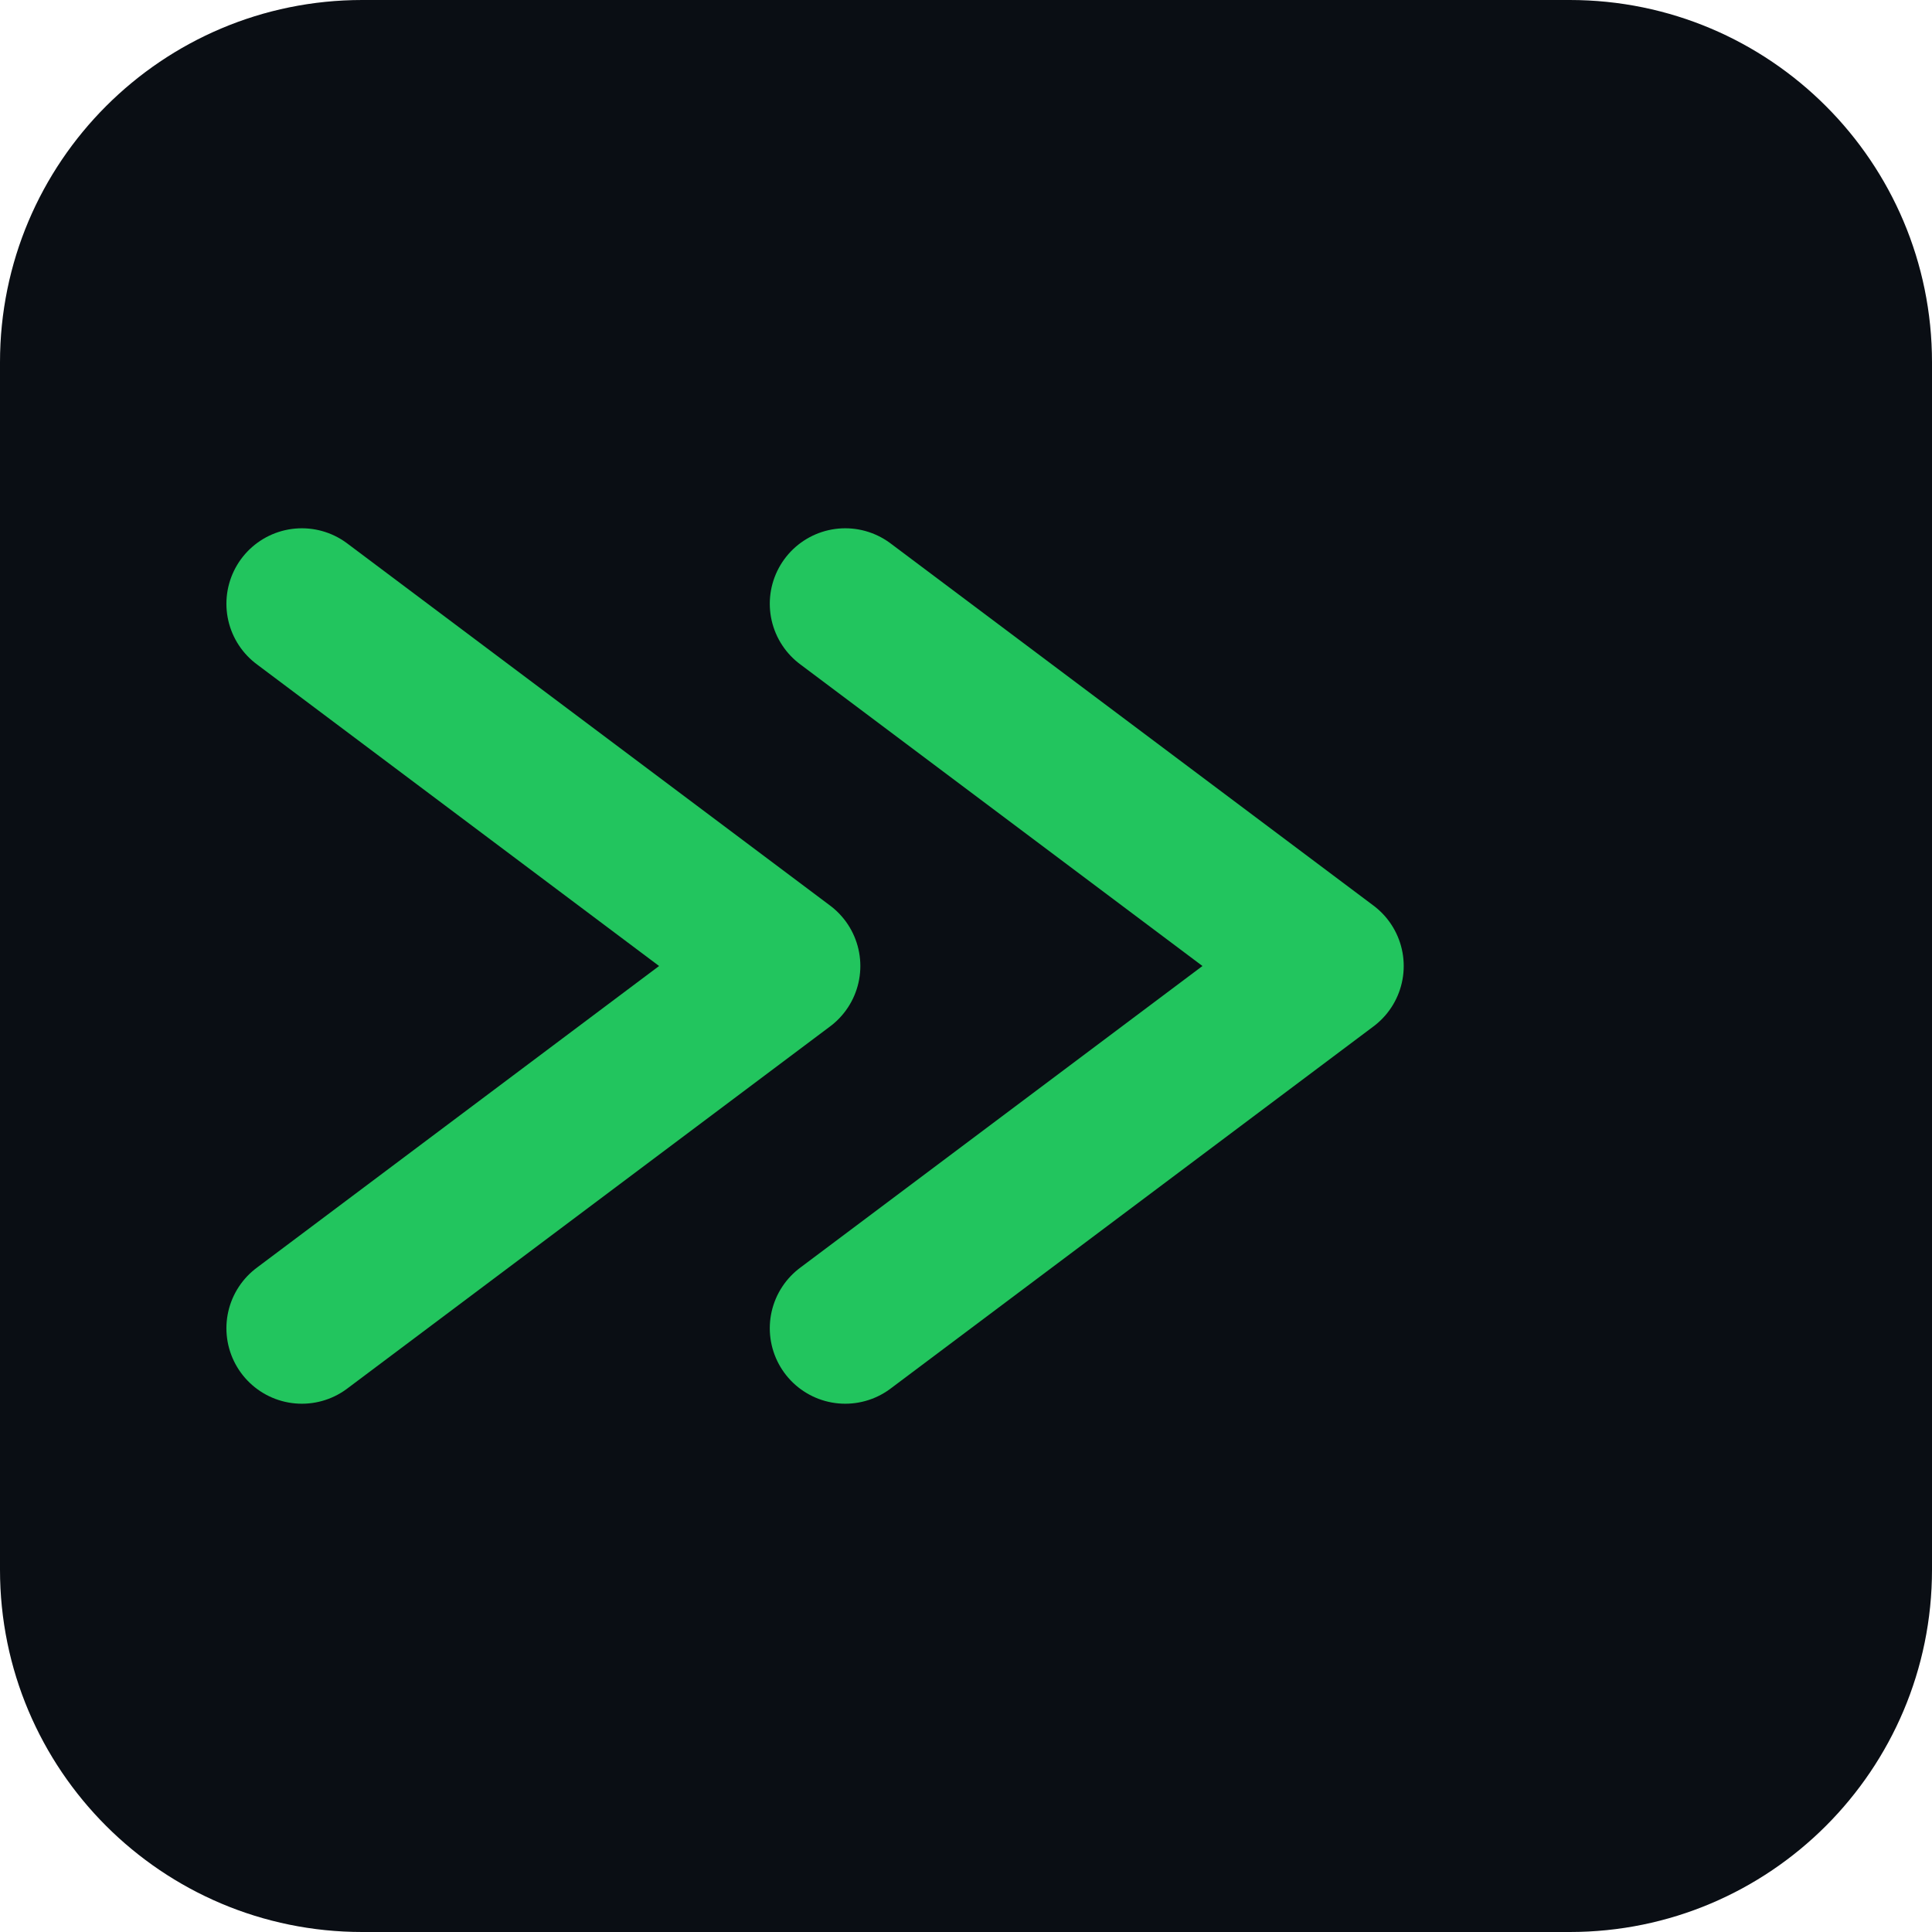
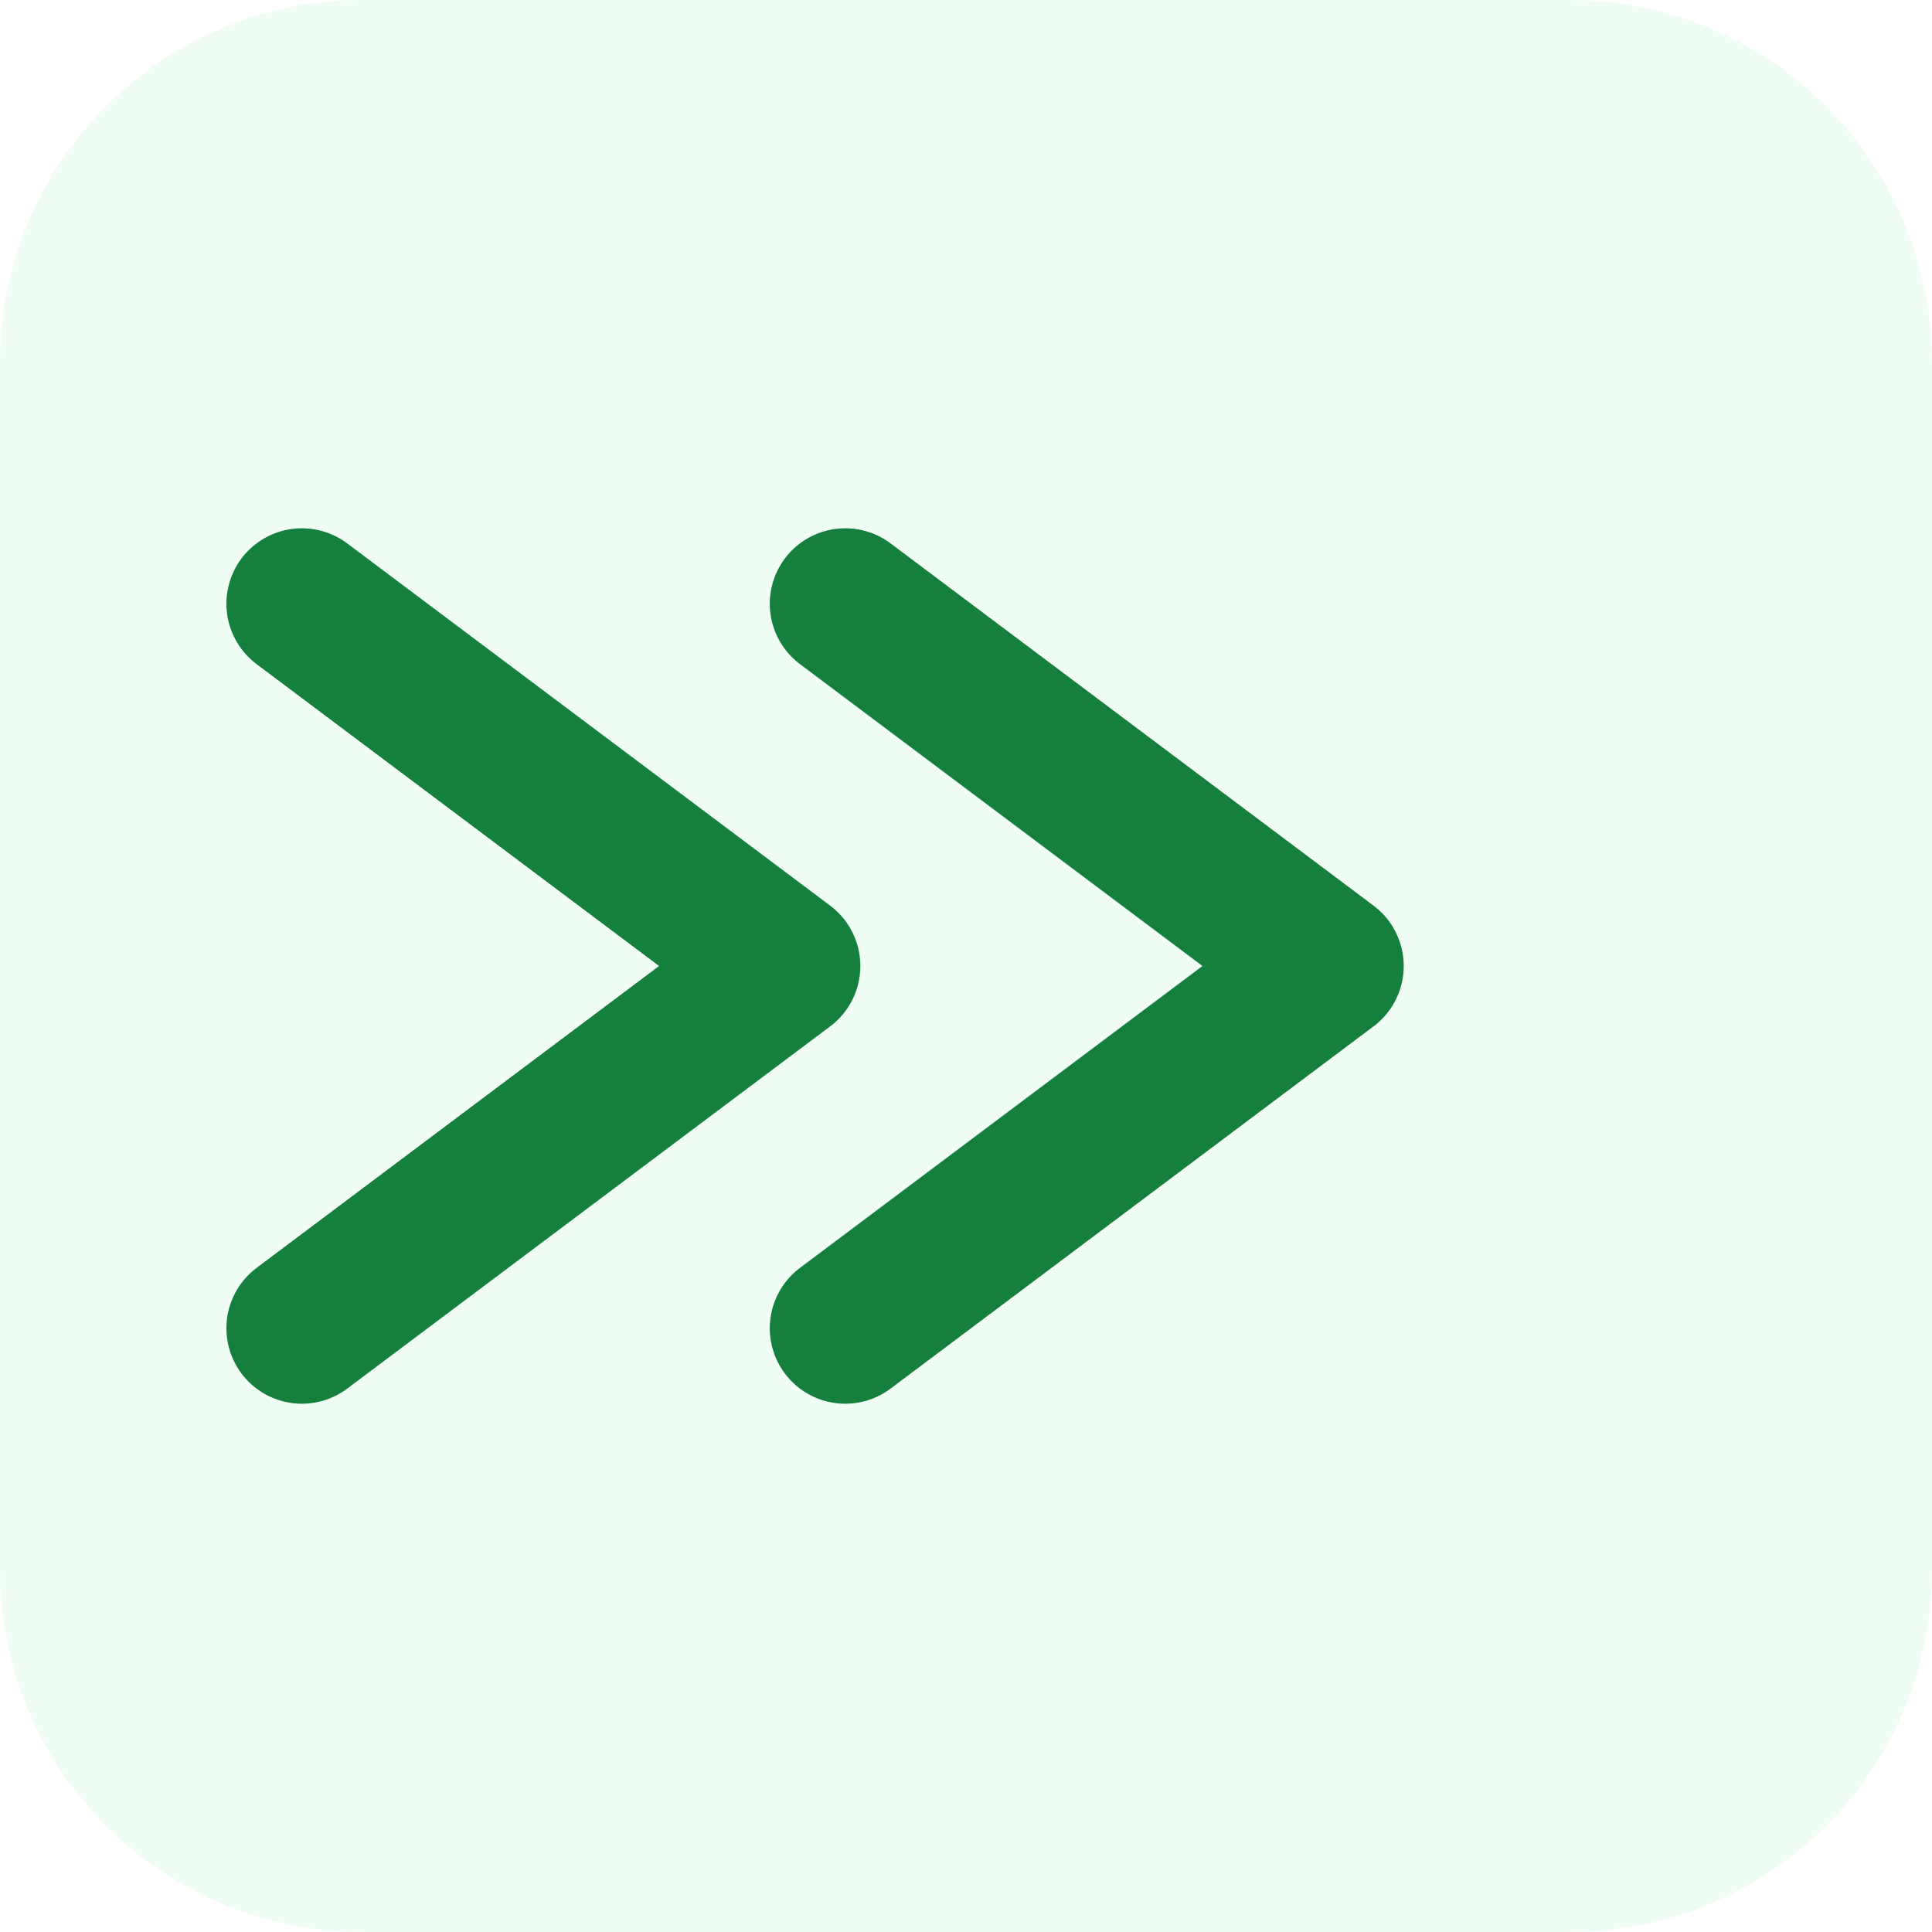
<svg xmlns="http://www.w3.org/2000/svg" width="32" height="32" viewBox="0 0 32 32">
-   <rect width="32" height="32" rx="6" fill="#0a0e14" />
-   <polyline points="5,10 13,16 5,22" stroke="#22c55e" stroke-width="2.5" fill="none" stroke-linecap="round" stroke-linejoin="round" />
-   <polyline points="14,10 22,16 14,22" stroke="#22c55e" stroke-width="2.5" fill="none" stroke-linecap="round" stroke-linejoin="round" />
+   <rect width="32" height="32" rx="6" fill="#f0fdf4" />
+   <polyline points="5,10 13,16 5,22" stroke="#15803d" stroke-width="2.5" fill="none" stroke-linecap="round" stroke-linejoin="round" />
+   <polyline points="14,10 22,16 14,22" stroke="#15803d" stroke-width="2.5" fill="none" stroke-linecap="round" stroke-linejoin="round" />
</svg>
